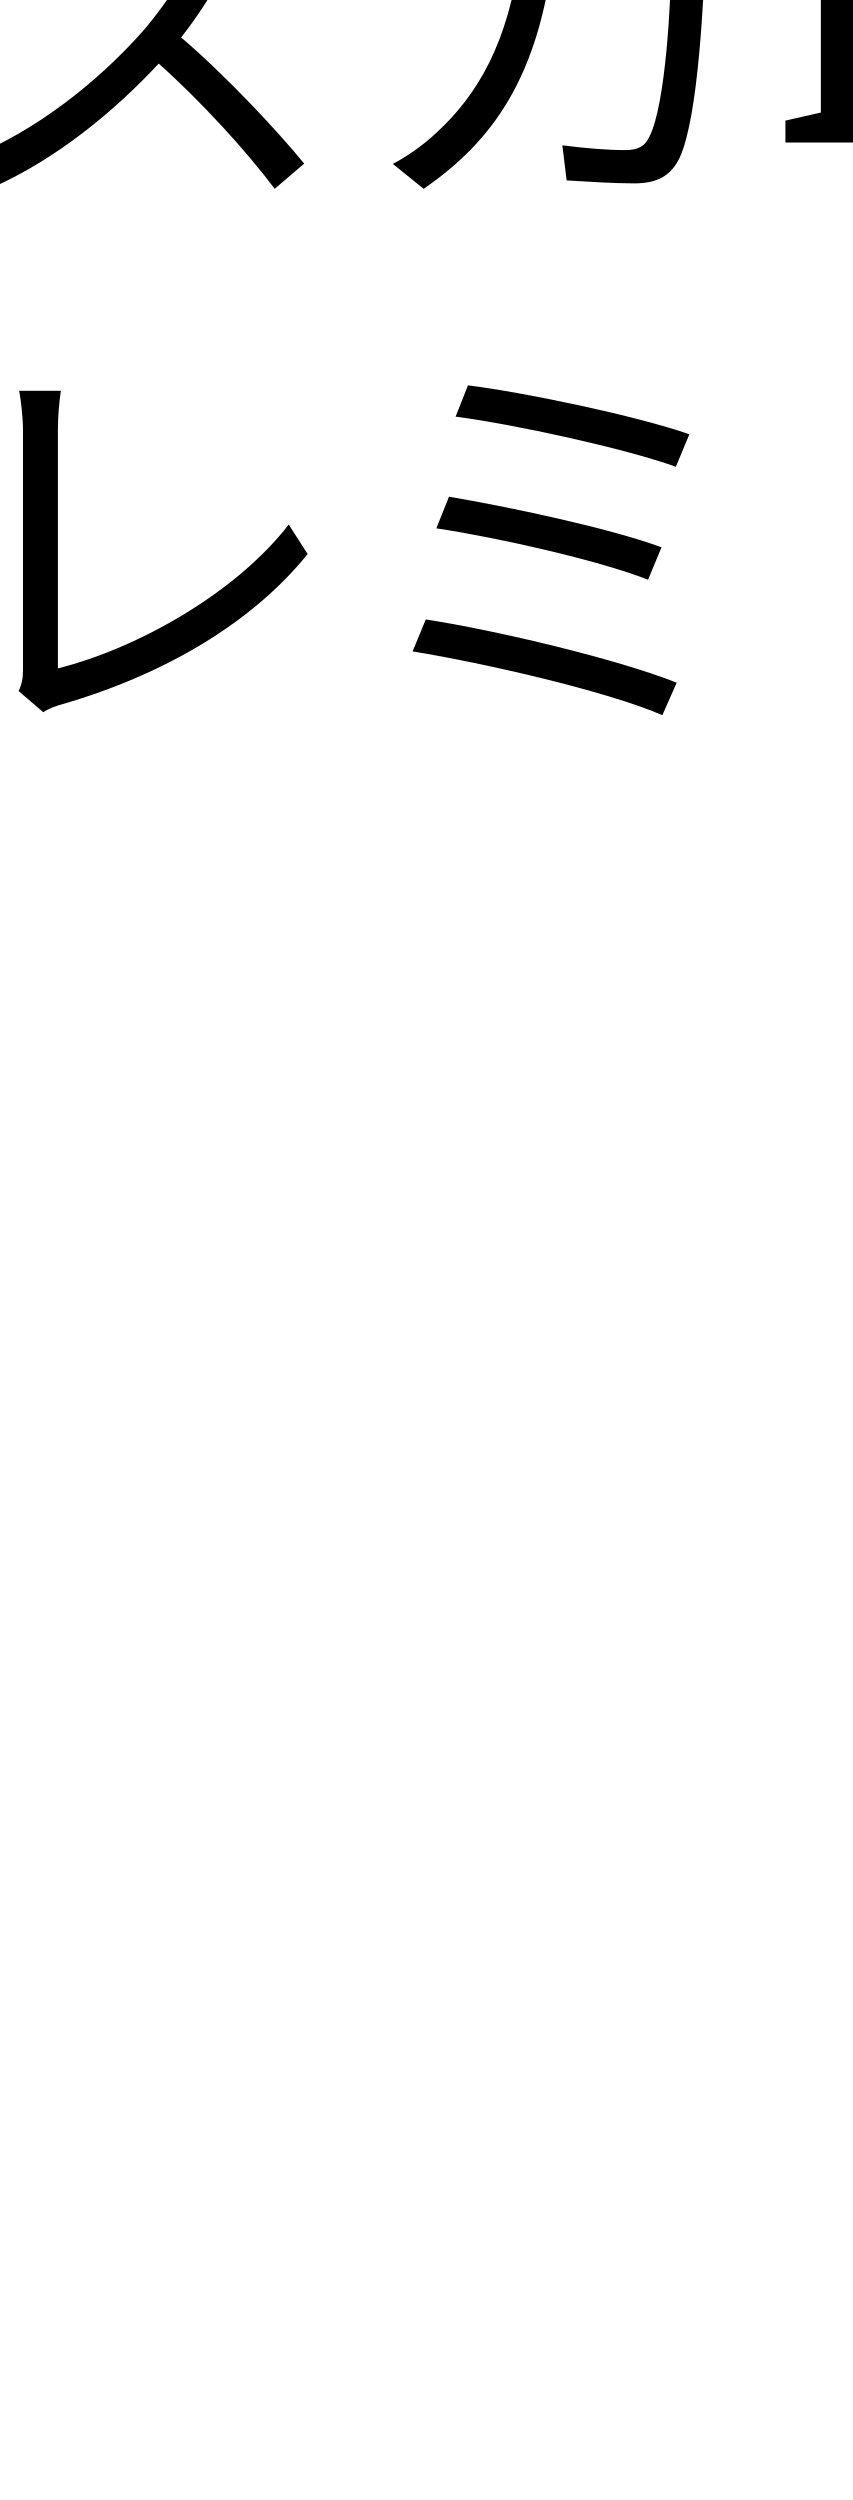
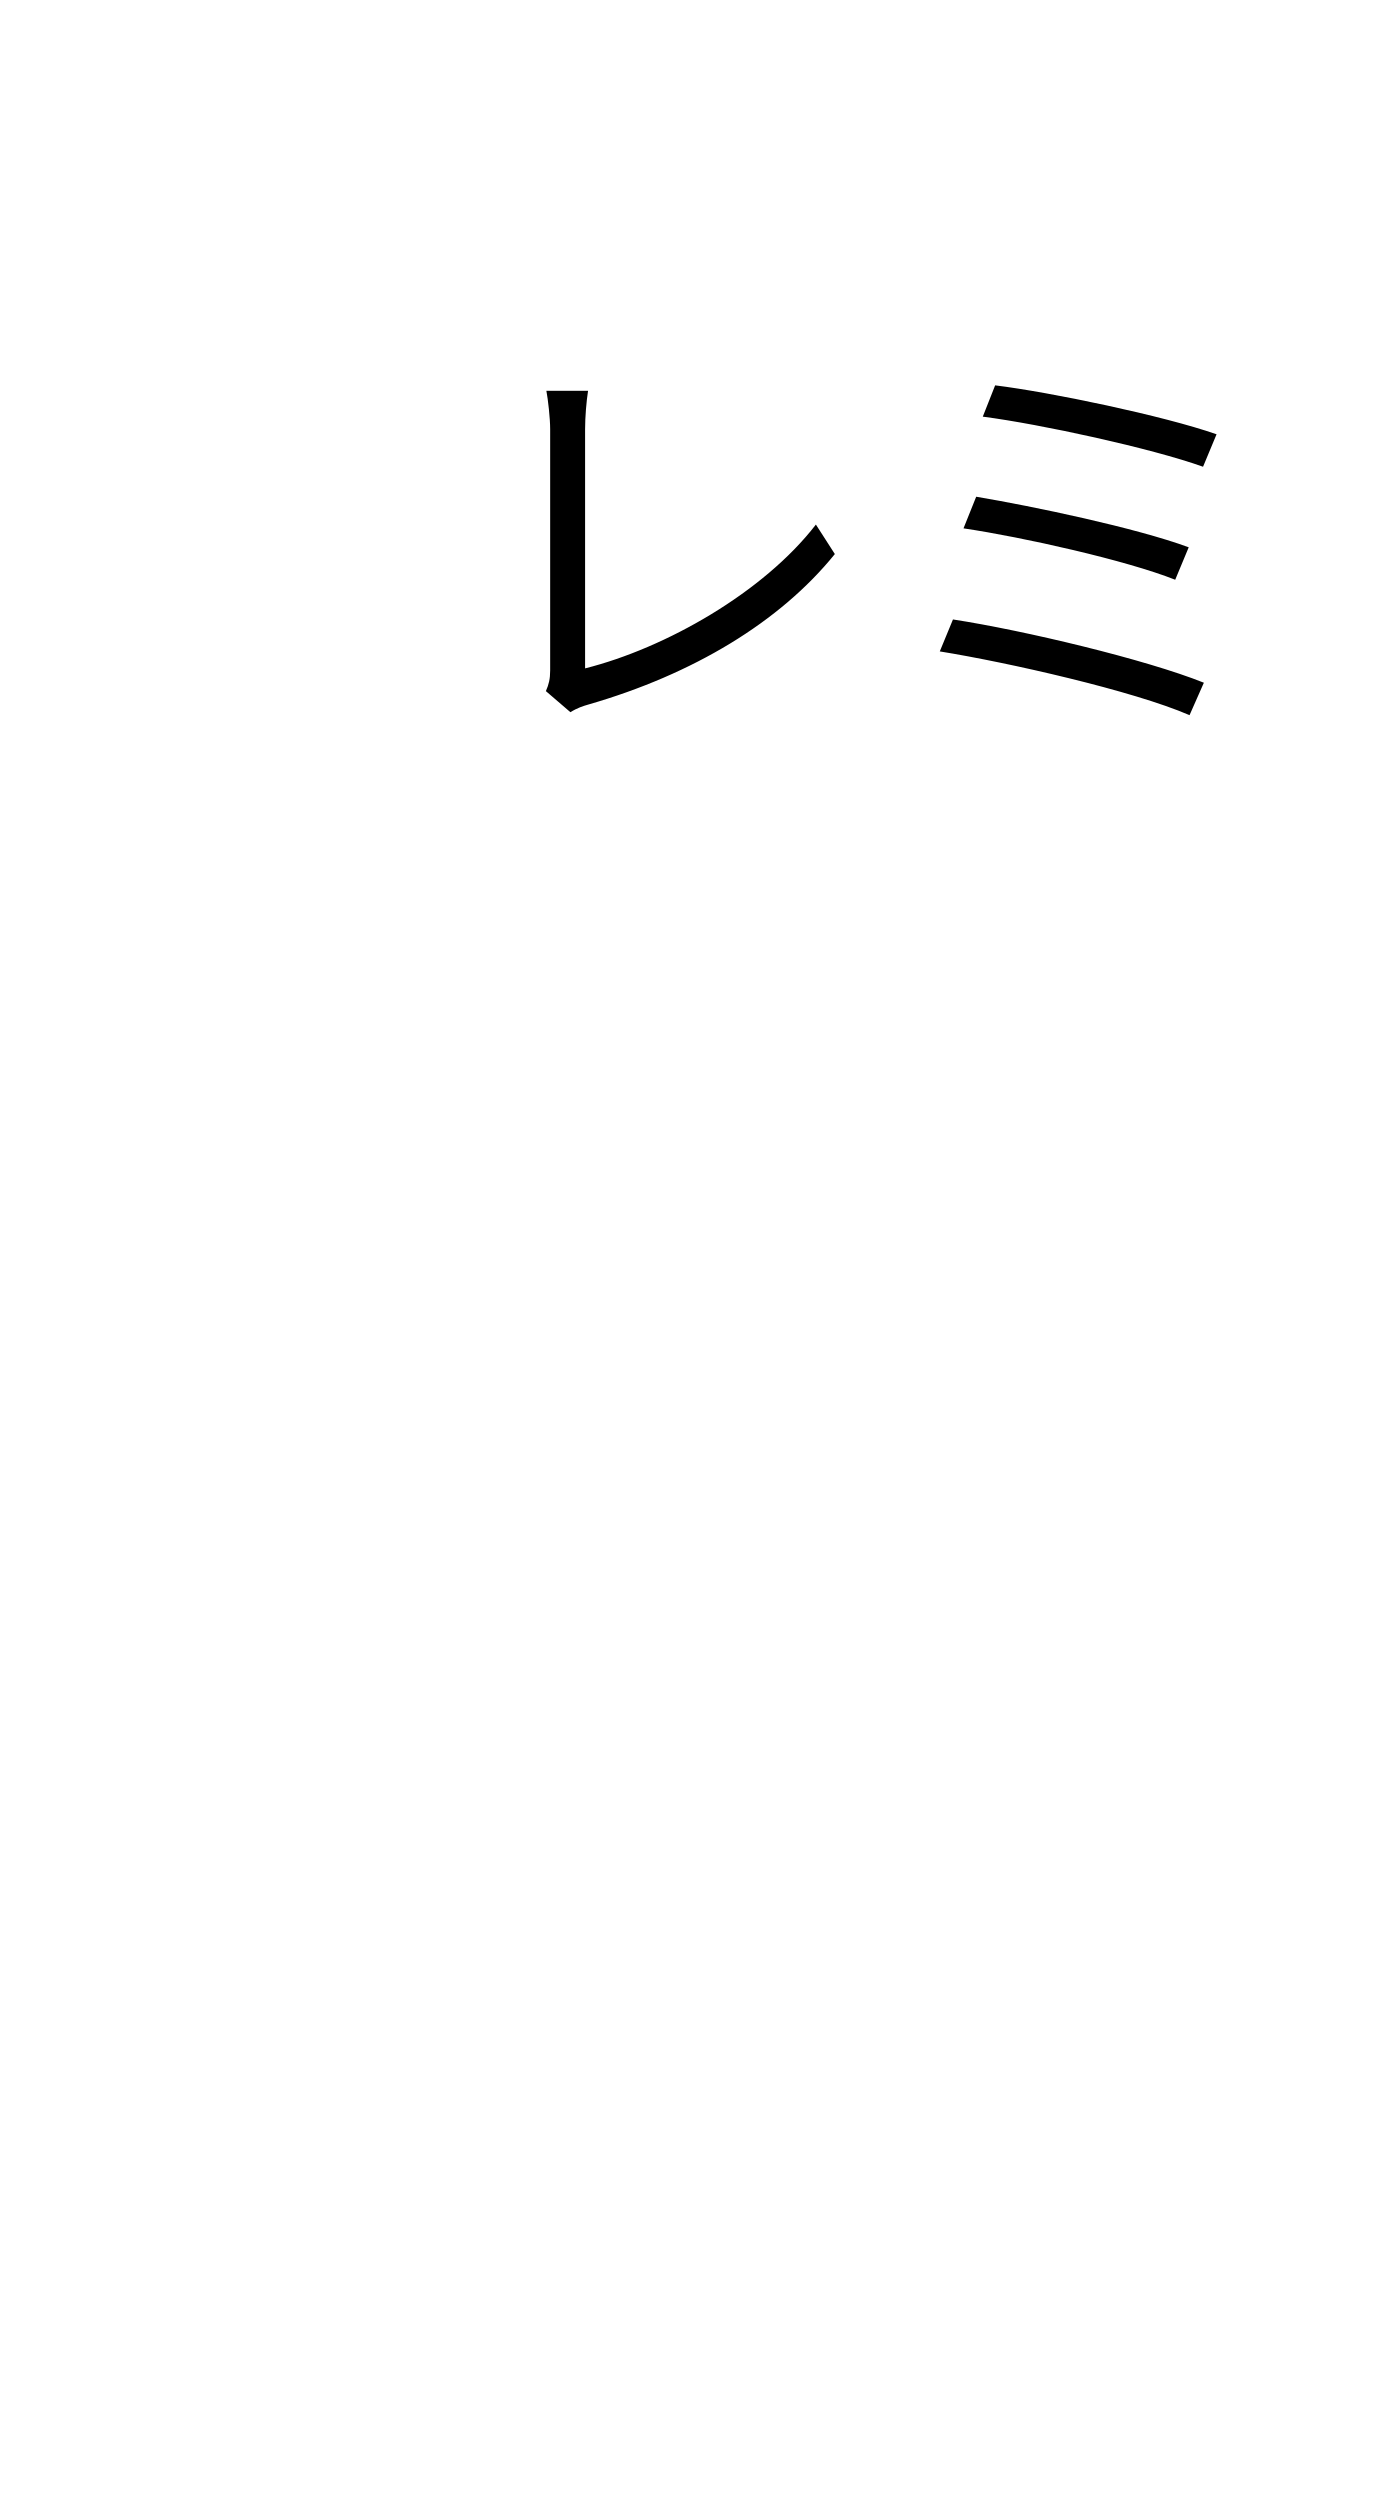
- <svg xmlns="http://www.w3.org/2000/svg" width="80.84" height="237.109" id="svg2" version="1.1">
+ <svg xmlns="http://www.w3.org/2000/svg" width="130.84" height="237.109" id="svg2" version="1.1">
  <defs id="defs4" />
-   <g id="layer1" transform="translate(-10.00406,-8.701781)">
+   <g id="layer1" transform="translate(39.99594,-8.701781)">
    <text xml:space="preserve" style="font-size:40px;font-style:normal;font-weight:normal;line-height:125%;letter-spacing:0px;word-spacing:0px;fill:#000000;fill-opacity:1;stroke:none;font-family:Sans" x="75.531" y="2.901" id="text2985">
      <tspan id="tspan2987" x="2.901" y="75.531" style="writing-mode:tb-rl">レミリア</tspan>
-       <tspan x="2.901" y="25.531" style="writing-mode:tb-rl" id="tspan2993">スカIレット</tspan>
+       <tspan x="2.901" y="25.531" style="writing-mode:tb-rl" id="tspan2988" />
+       <tspan x="2.901" y="-24.469" style="writing-mode:tb-rl" id="tspan2993">スカIレット</tspan>
    </text>
    <text xml:space="preserve" style="font-size:40px;font-style:normal;font-weight:normal;line-height:125%;letter-spacing:0px;word-spacing:0px;fill:#000000;fill-opacity:1;stroke:none;font-family:Sans" x="206.328" y="519.271" id="text2989">
      <tspan id="tspan2991" x="206.328" y="519.271" />
    </text>
  </g>
</svg>
